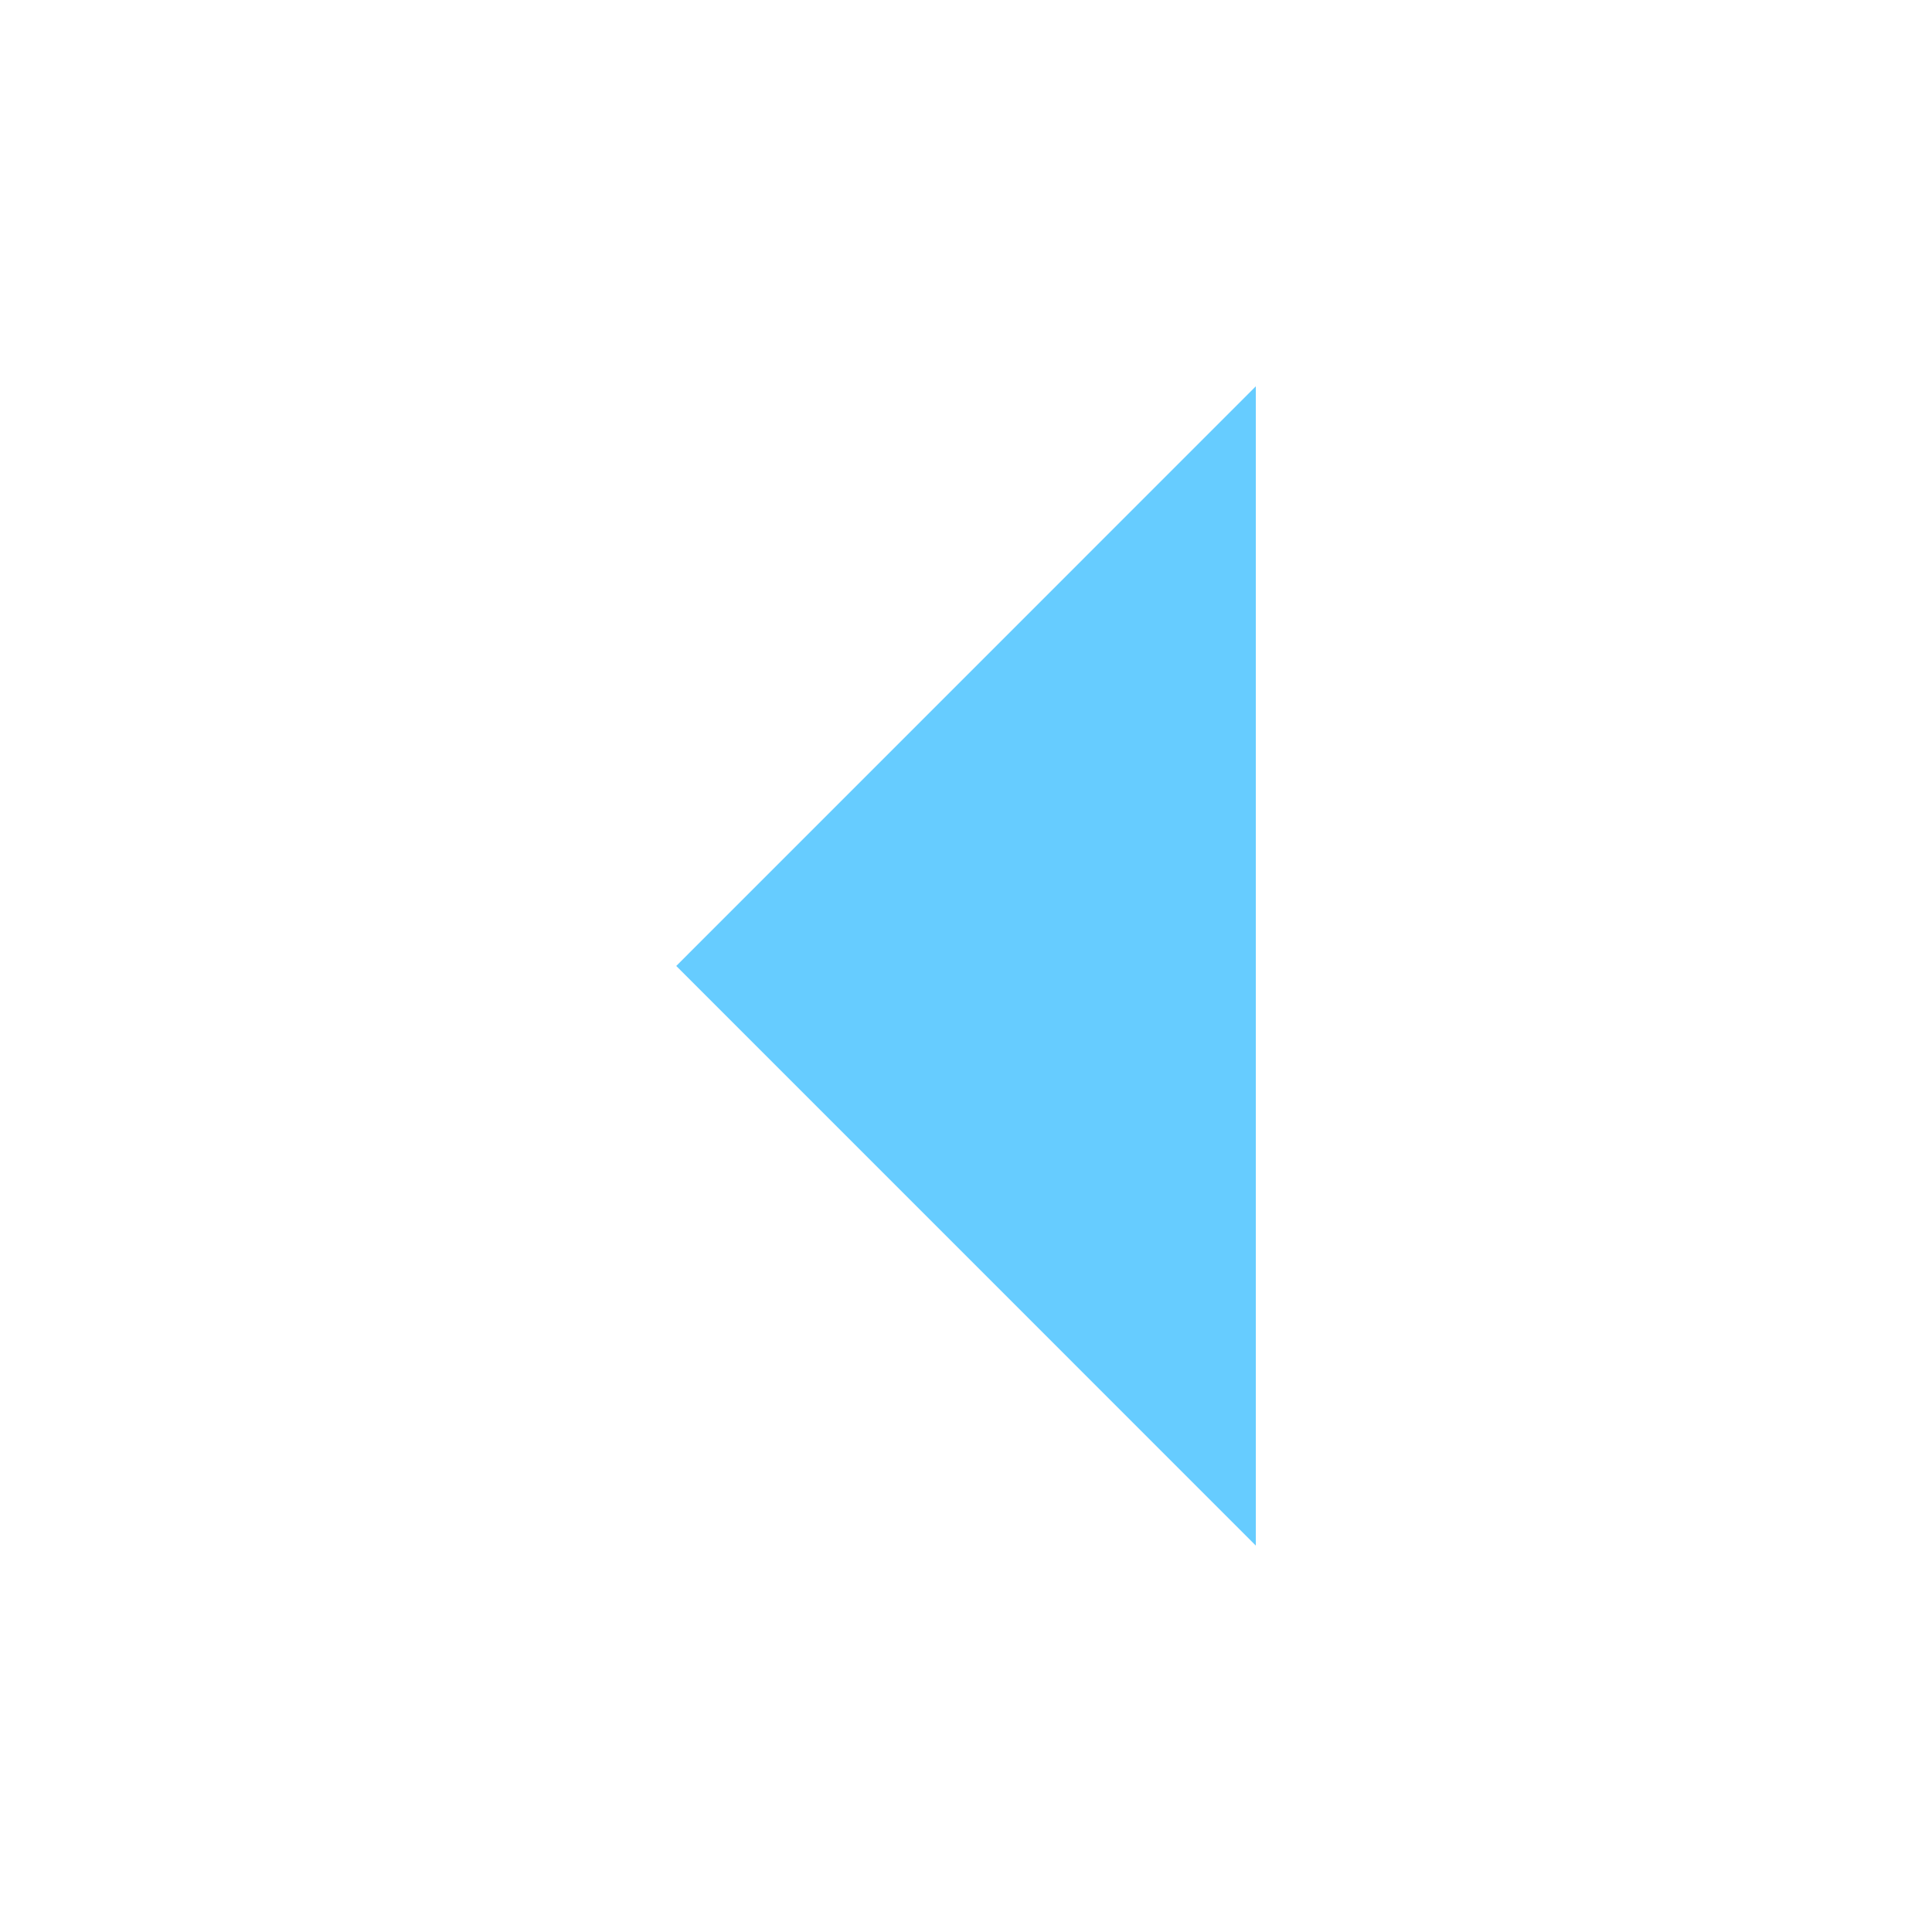
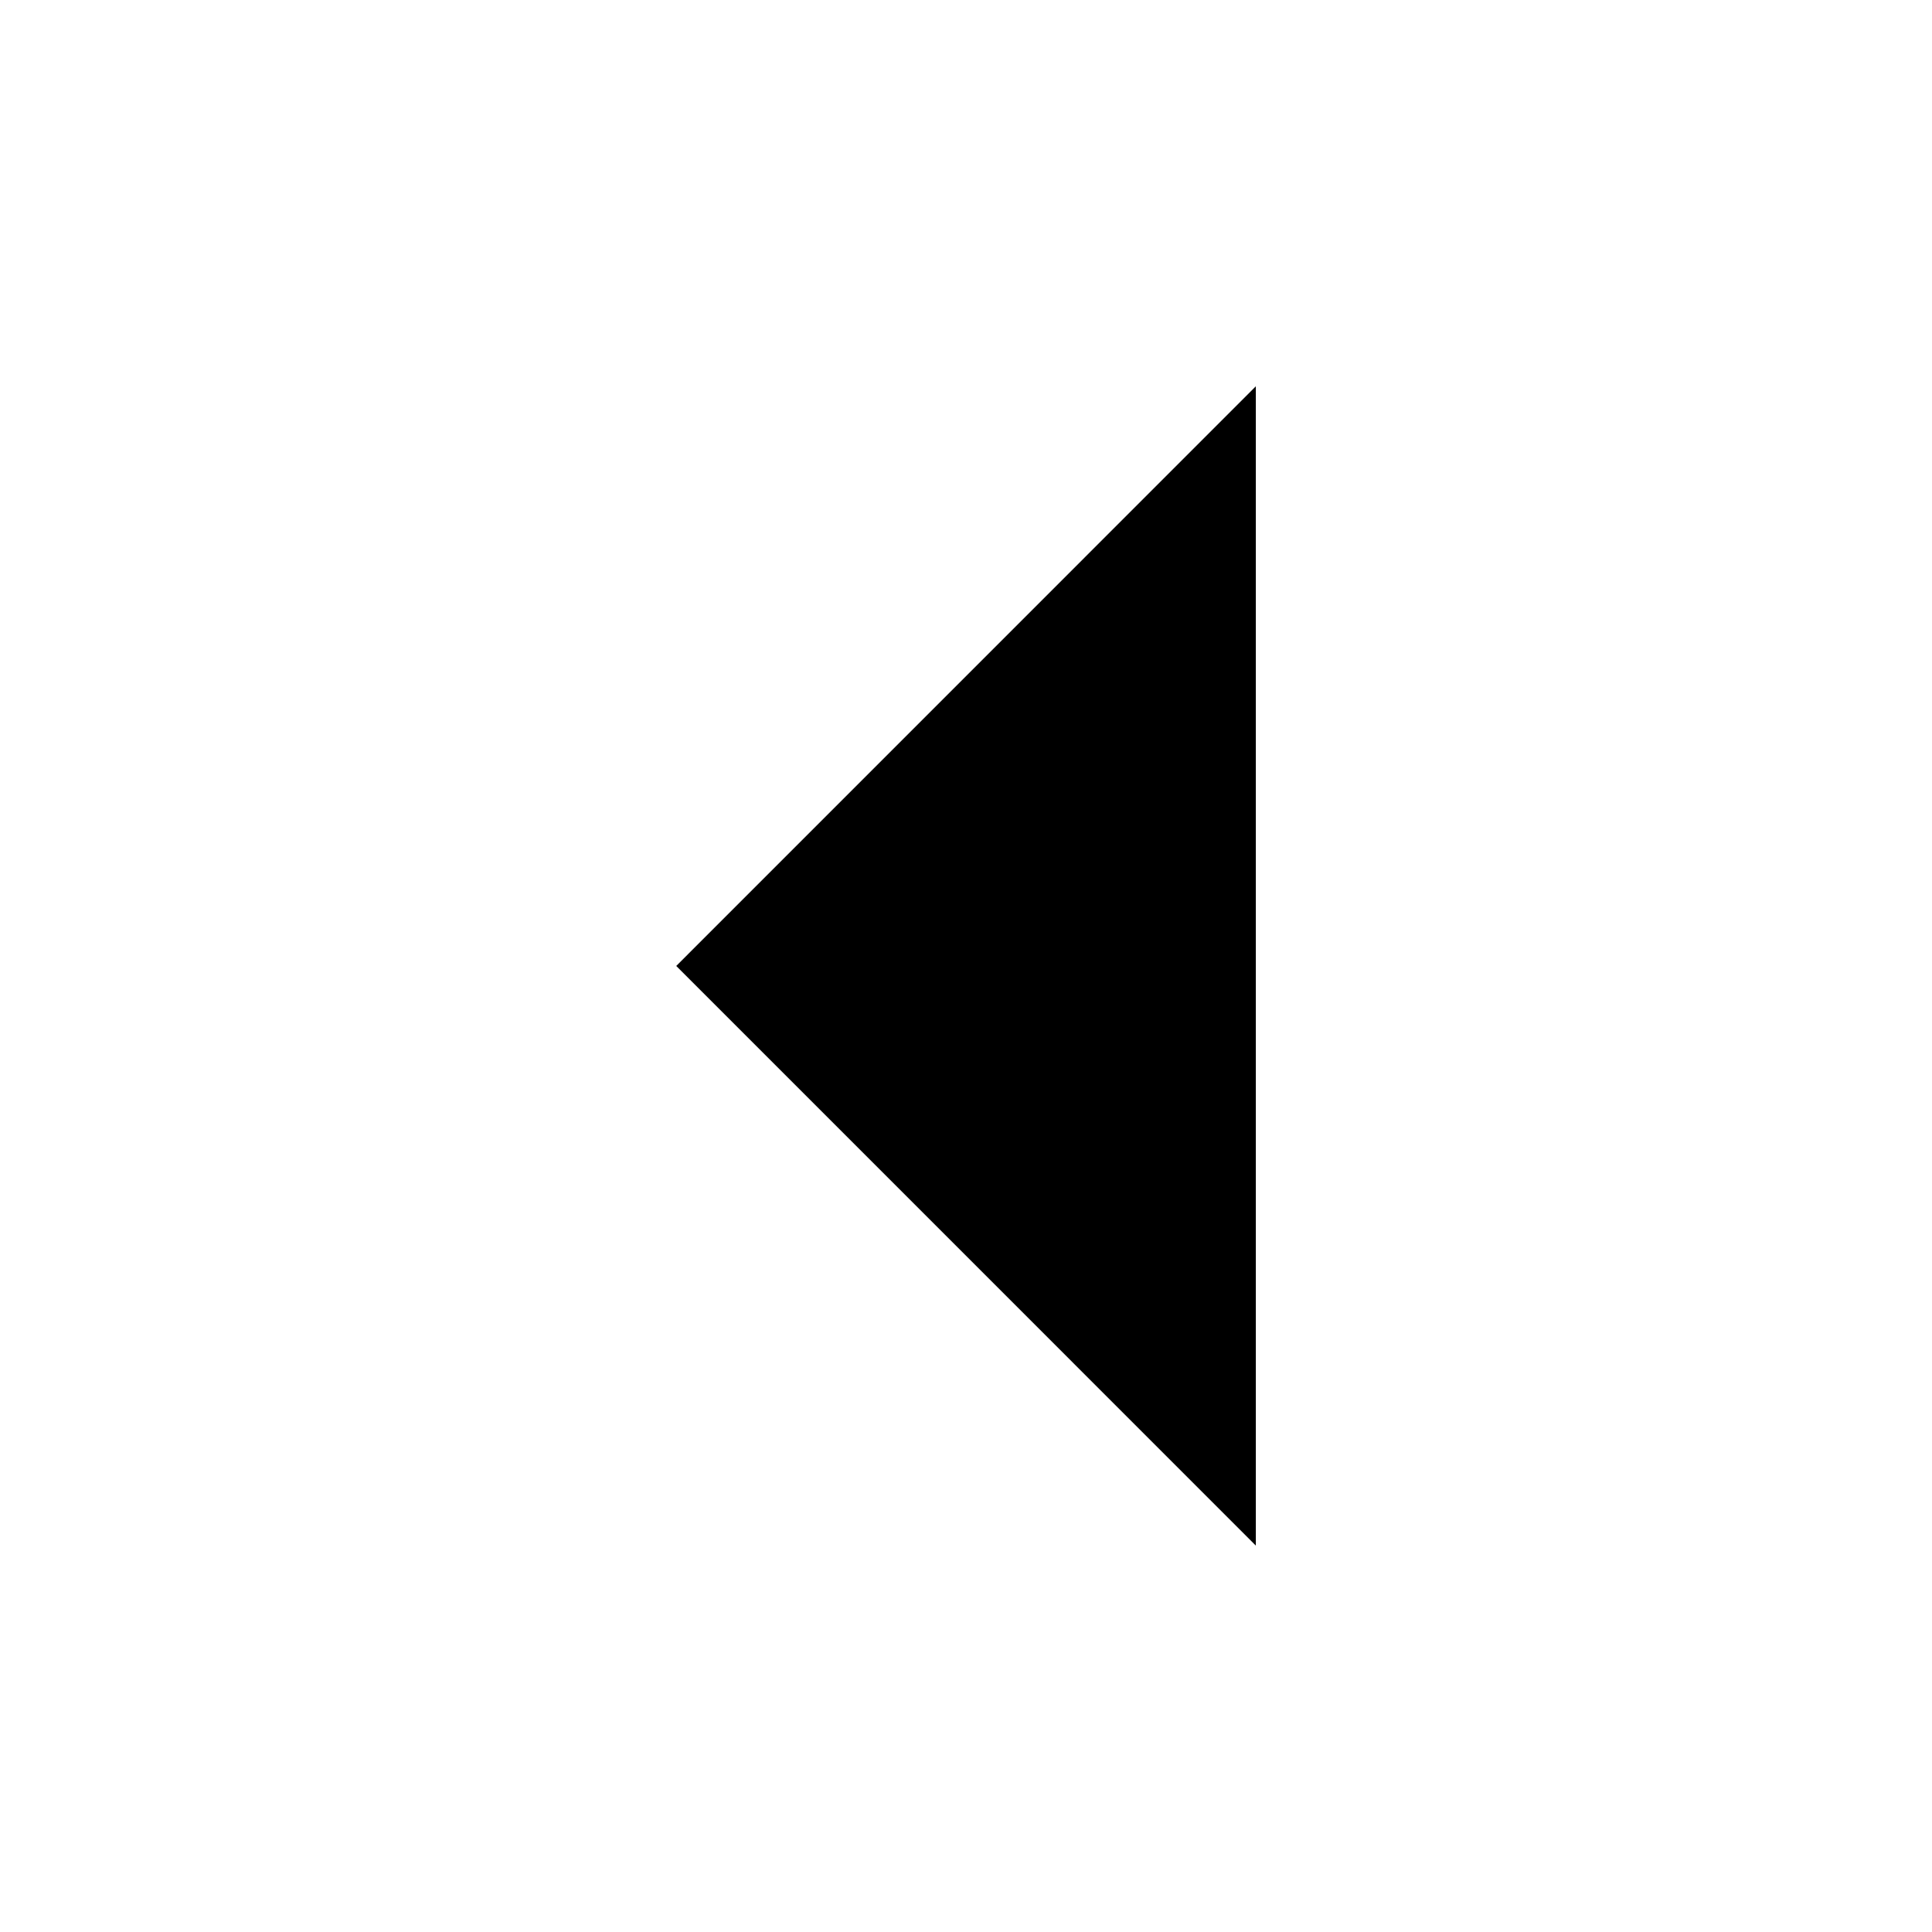
<svg xmlns="http://www.w3.org/2000/svg" width="20" height="20" viewBox="0 0 26.458 26.458" style="display:block">
  <g transform="translate(-79.375,-52.91667)">
-     <path fill="#6cf" d="m 96.573,74.083 -7.937,-7.938 7.937,-7.938 z" aria-label="⏴" />
+     <path fill="#000" d="m 96.573,74.083 -7.937,-7.938 7.937,-7.938 z" aria-label="⏴" />
  </g>
</svg>
